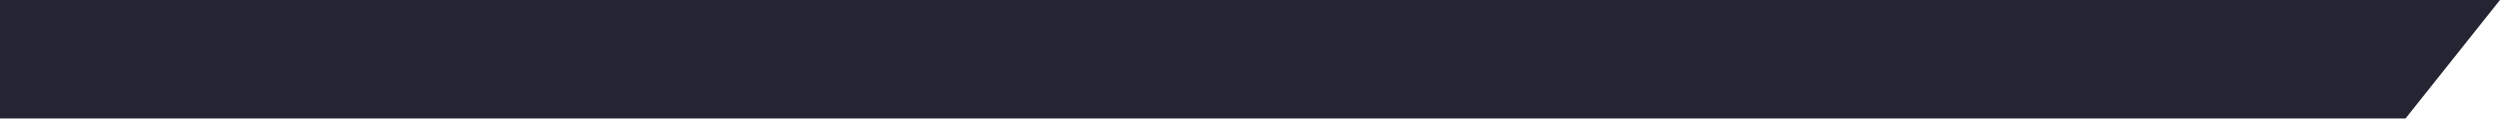
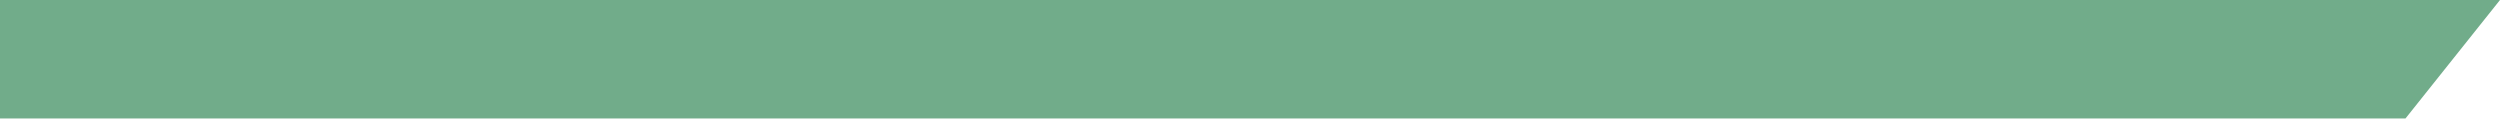
- <svg xmlns="http://www.w3.org/2000/svg" id="Ebene_1" data-name="Ebene 1" viewBox="0 0 1920 91">
-   <defs>
-     <style>.cls-1{fill:#232532;}</style>
-   </defs>
-   <polyline class="cls-1" points="1920 0 0 0 0 91 1847.42 91" />
+ <svg xmlns="http://www.w3.org/2000/svg" version="1.1" id="Ebene_1" x="0px" y="0px" viewBox="0 0 1920 91" style="enable-background:new 0 0 1920 91;" xml:space="preserve">
+   <style type="text/css">
+ 	.st0{fill:#71AC8A;}
+ </style>
+   <polyline class="st0" points="1920,0 0,0 0,91 1847.4,91 " />
</svg>
